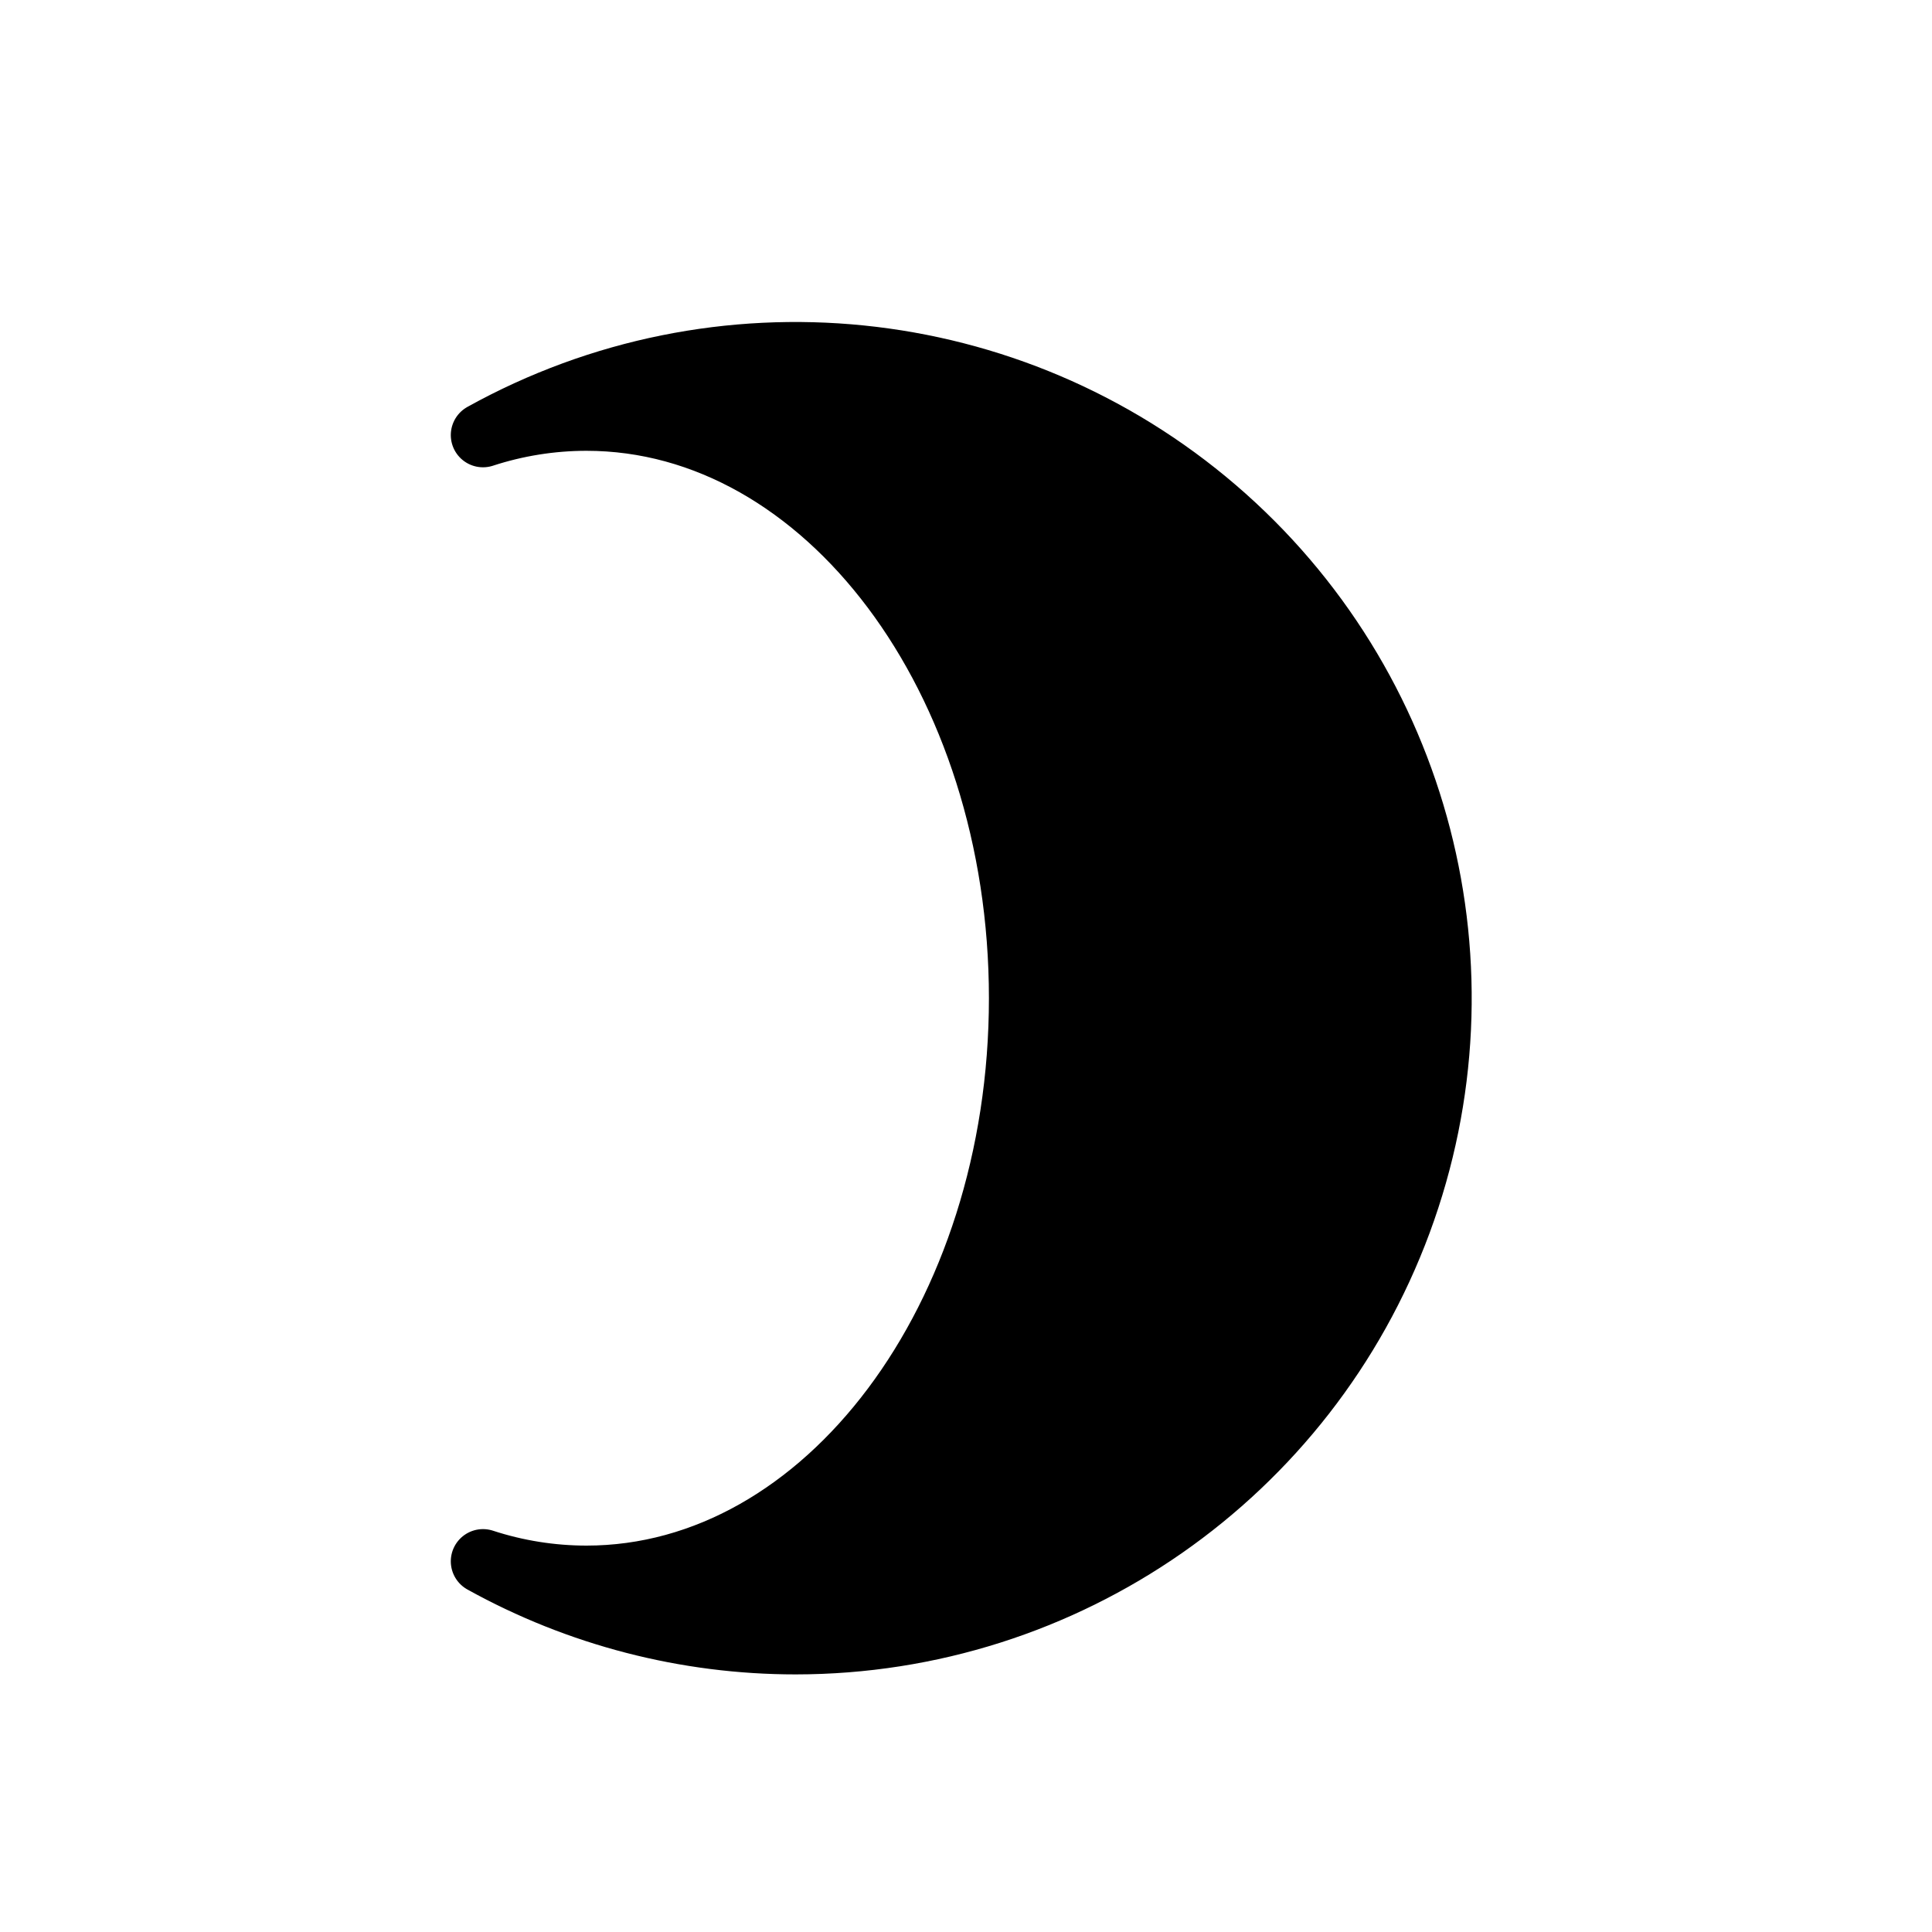
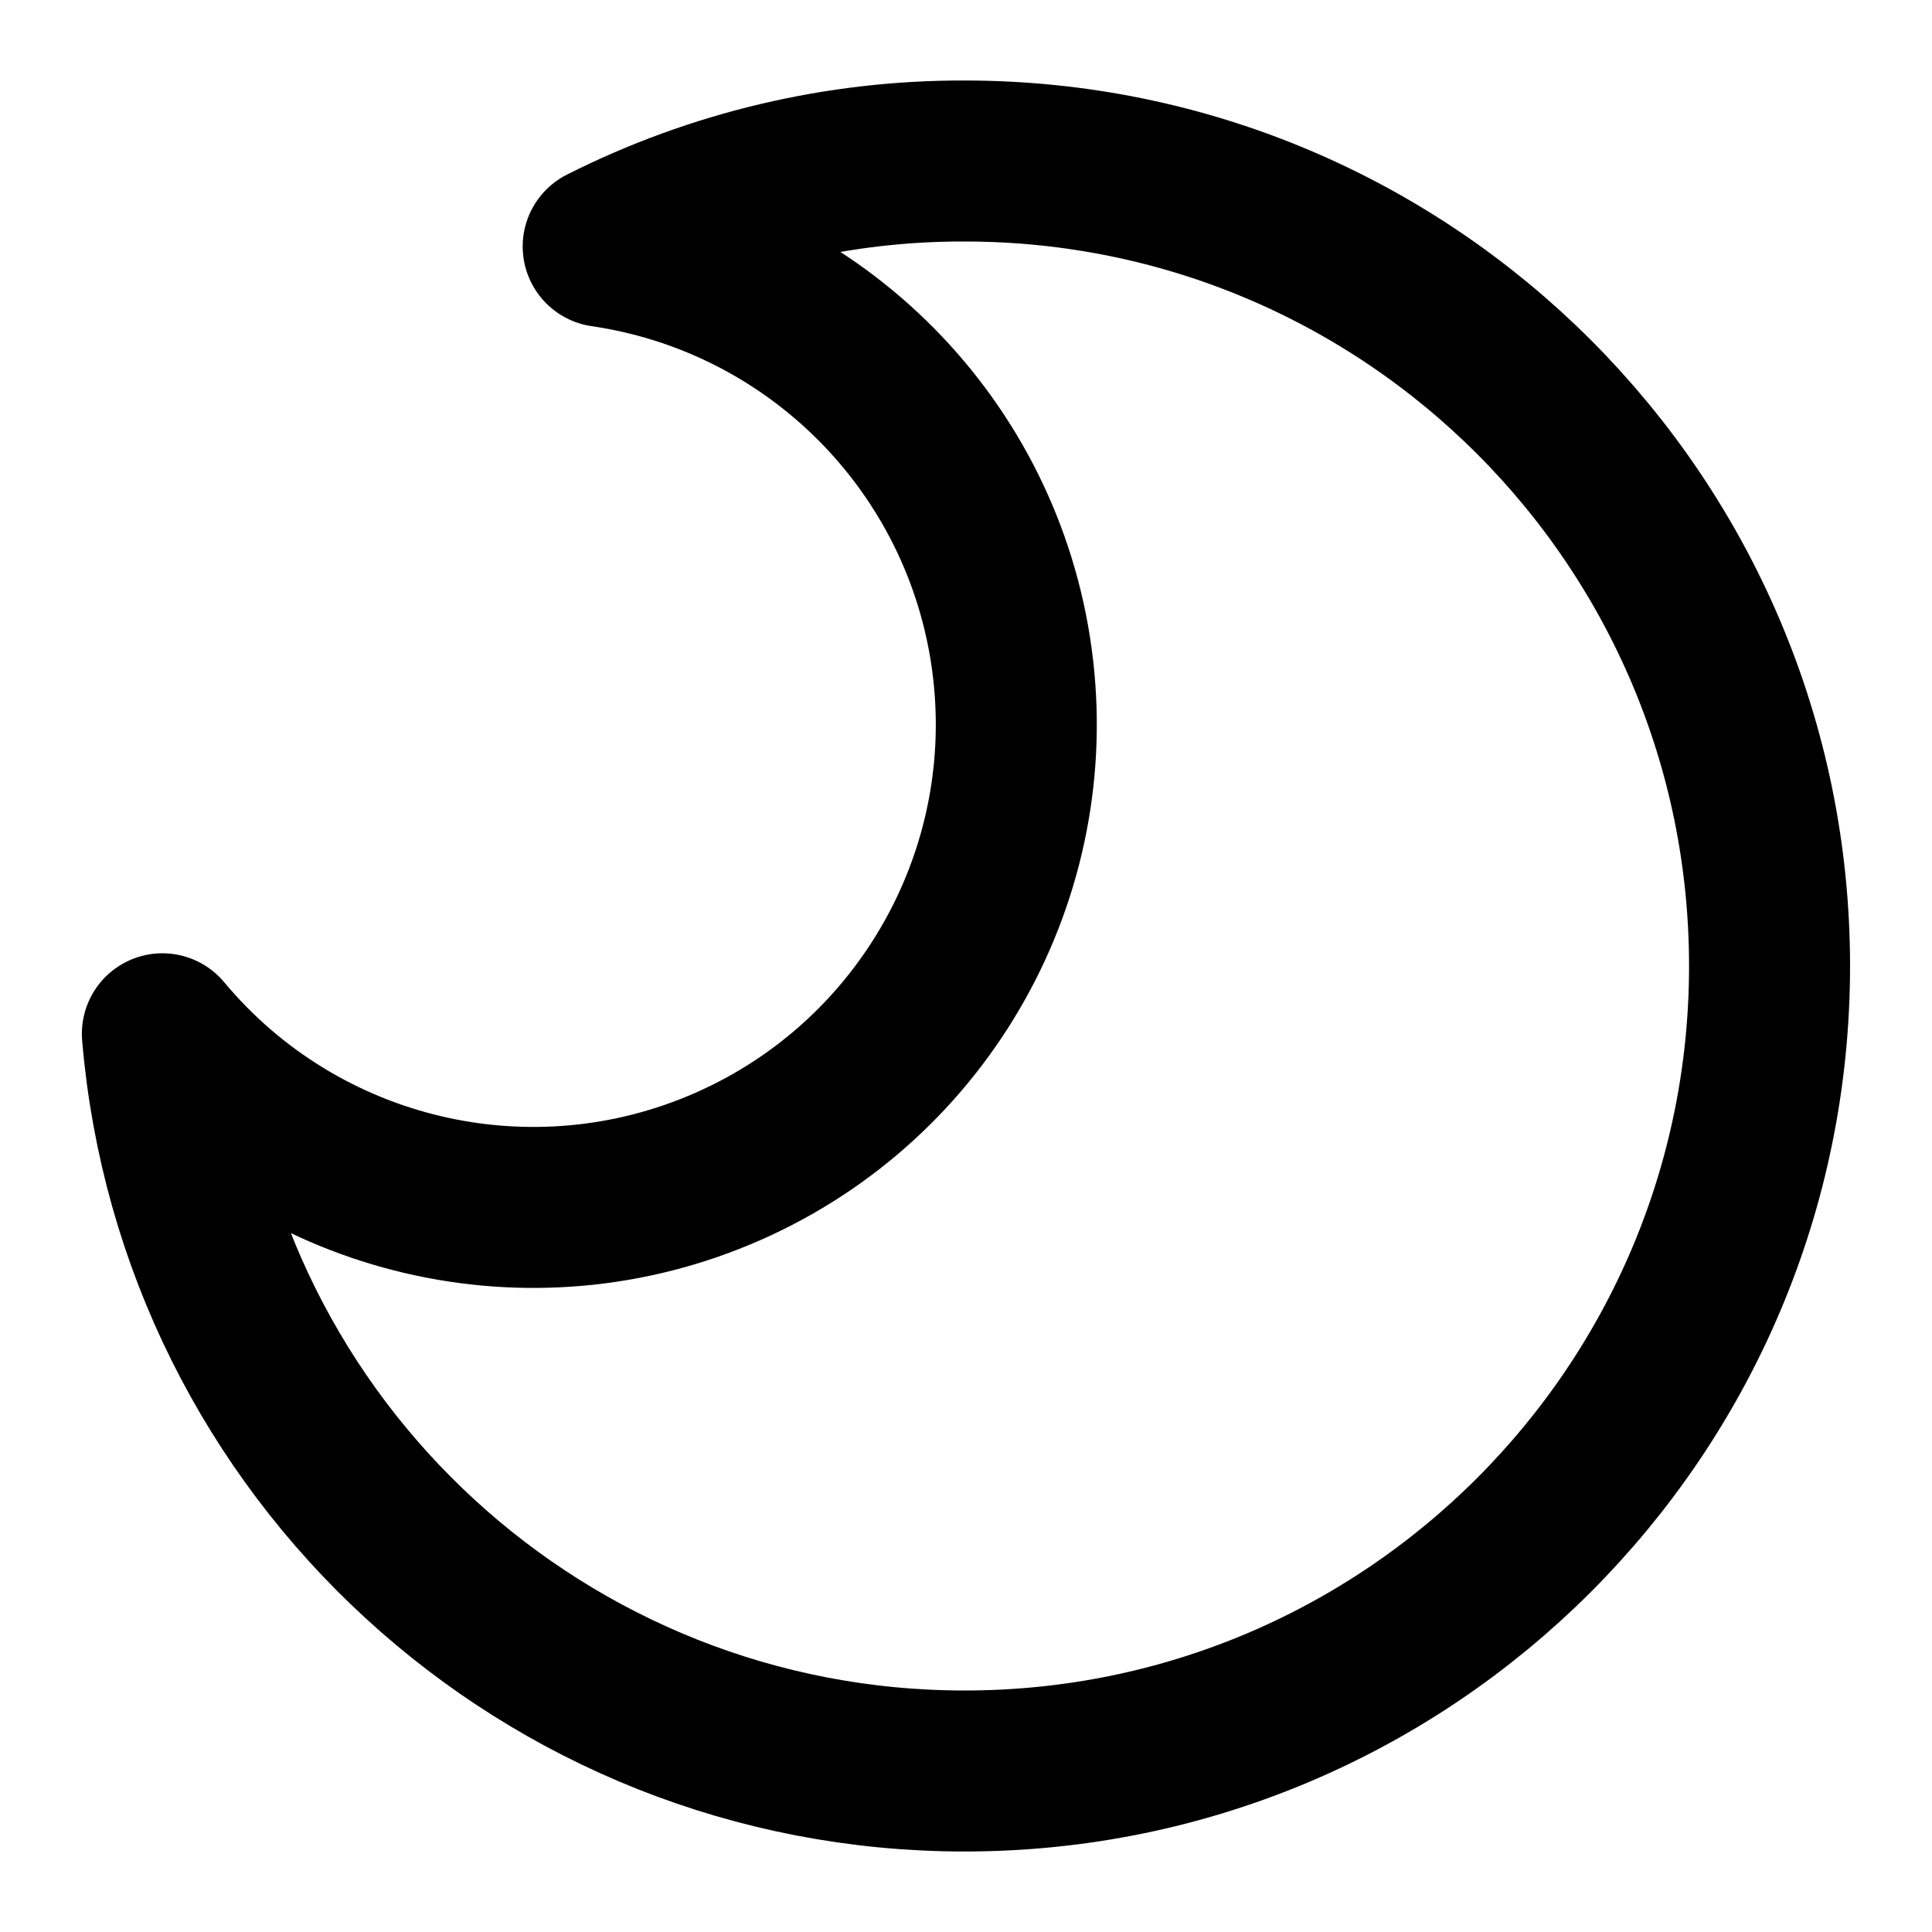
- <svg xmlns="http://www.w3.org/2000/svg" width="30" height="30" viewBox="0 0 30 30">
-   <g id="Moon" transform="translate(-96 -231)">
-     <rect id="Rectangle_6" data-name="Rectangle 6" width="30" height="30" transform="translate(126 231) rotate(90)" fill="none" />
-     <path id="Subtraction_1" data-name="Subtraction 1" d="M10,20a10.007,10.007,0,0,1-4.856-1.256A5.182,5.182,0,0,0,6.75,19c3.722,0,6.75-4.037,6.75-9S10.472,1,6.75,1a5.182,5.182,0,0,0-1.606.256A10,10,0,1,1,10,20Z" transform="translate(98.356 236.5)" stroke="#000" stroke-linecap="round" stroke-linejoin="round" stroke-width="1" />
+ <svg xmlns="http://www.w3.org/2000/svg" width="24" height="24" viewBox="0 0 24 24">
+   <g transform="translate(-207 -84)">
+     <rect width="24" height="24" transform="translate(231 84) rotate(90)" fill="none" />
+     <path d="M11.356,20a10,10,0,0,1-9.965-9.158,6,6,0,1,0,5.476-9.78A9.9,9.9,0,0,1,11.356,0a10,10,0,1,1,0,20Z" transform="translate(207.626 86)" fill="none" stroke="#000" stroke-linecap="round" stroke-linejoin="round" stroke-width="2" />
  </g>
</svg>
